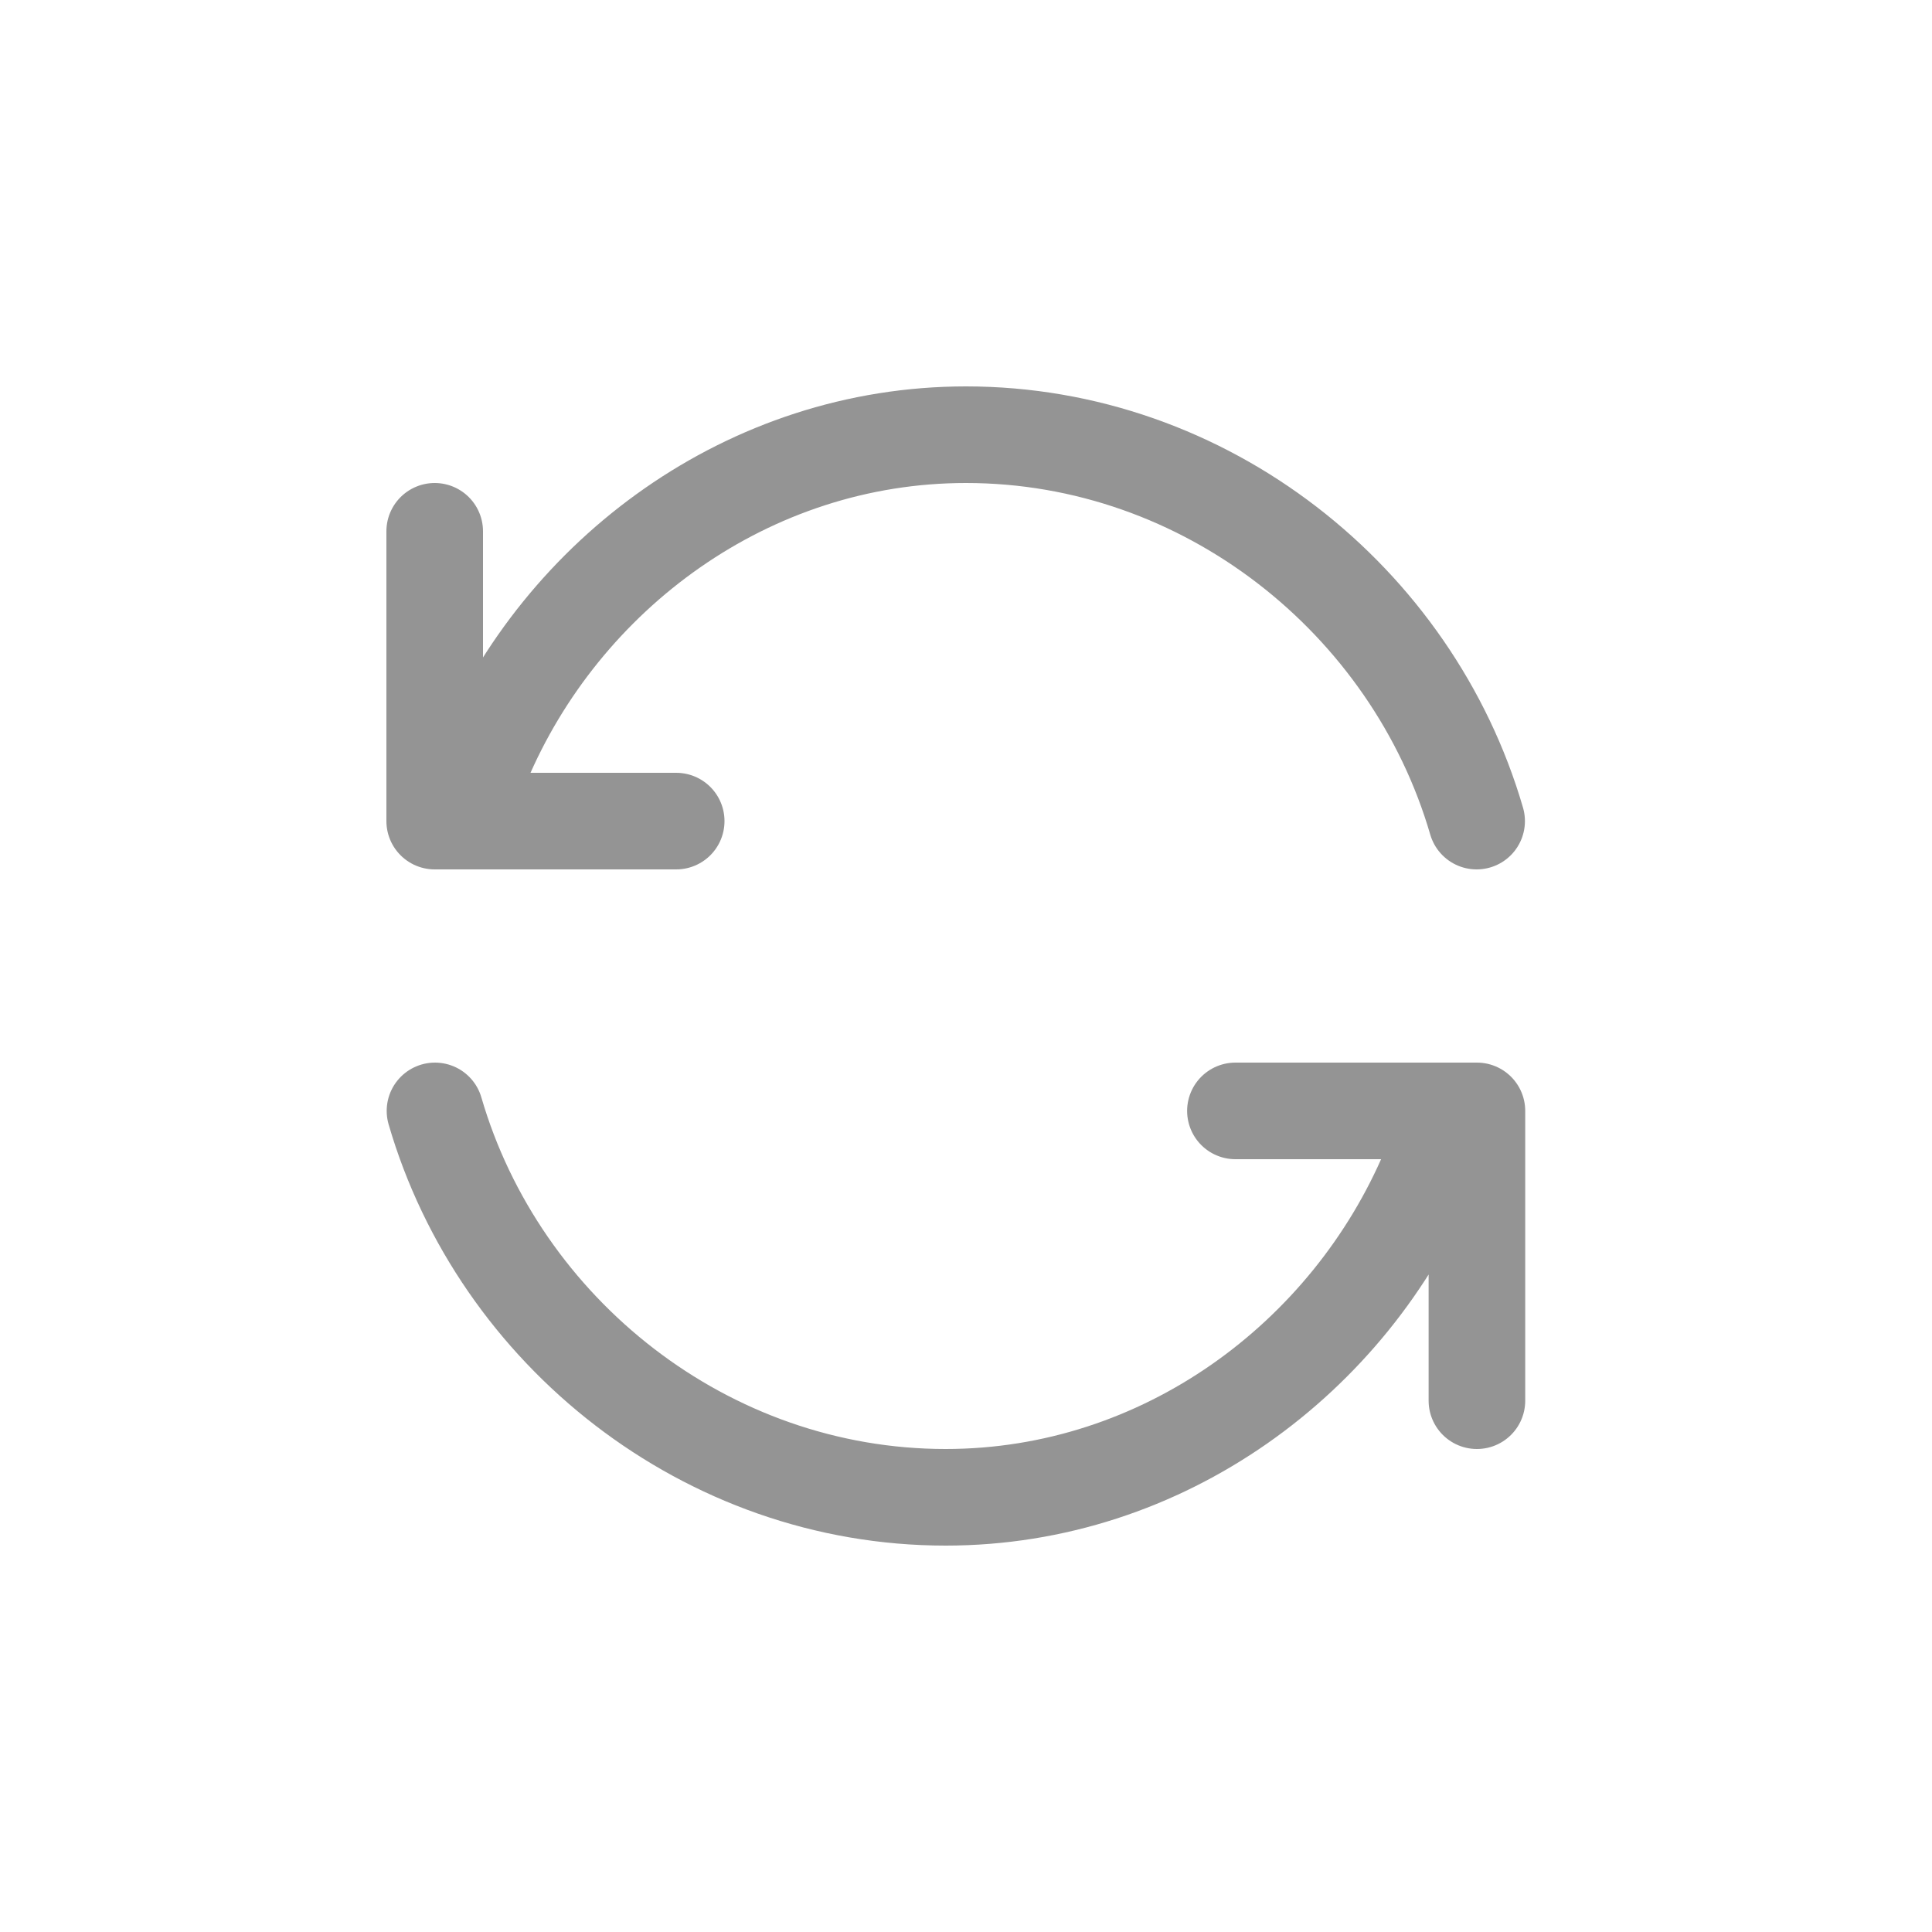
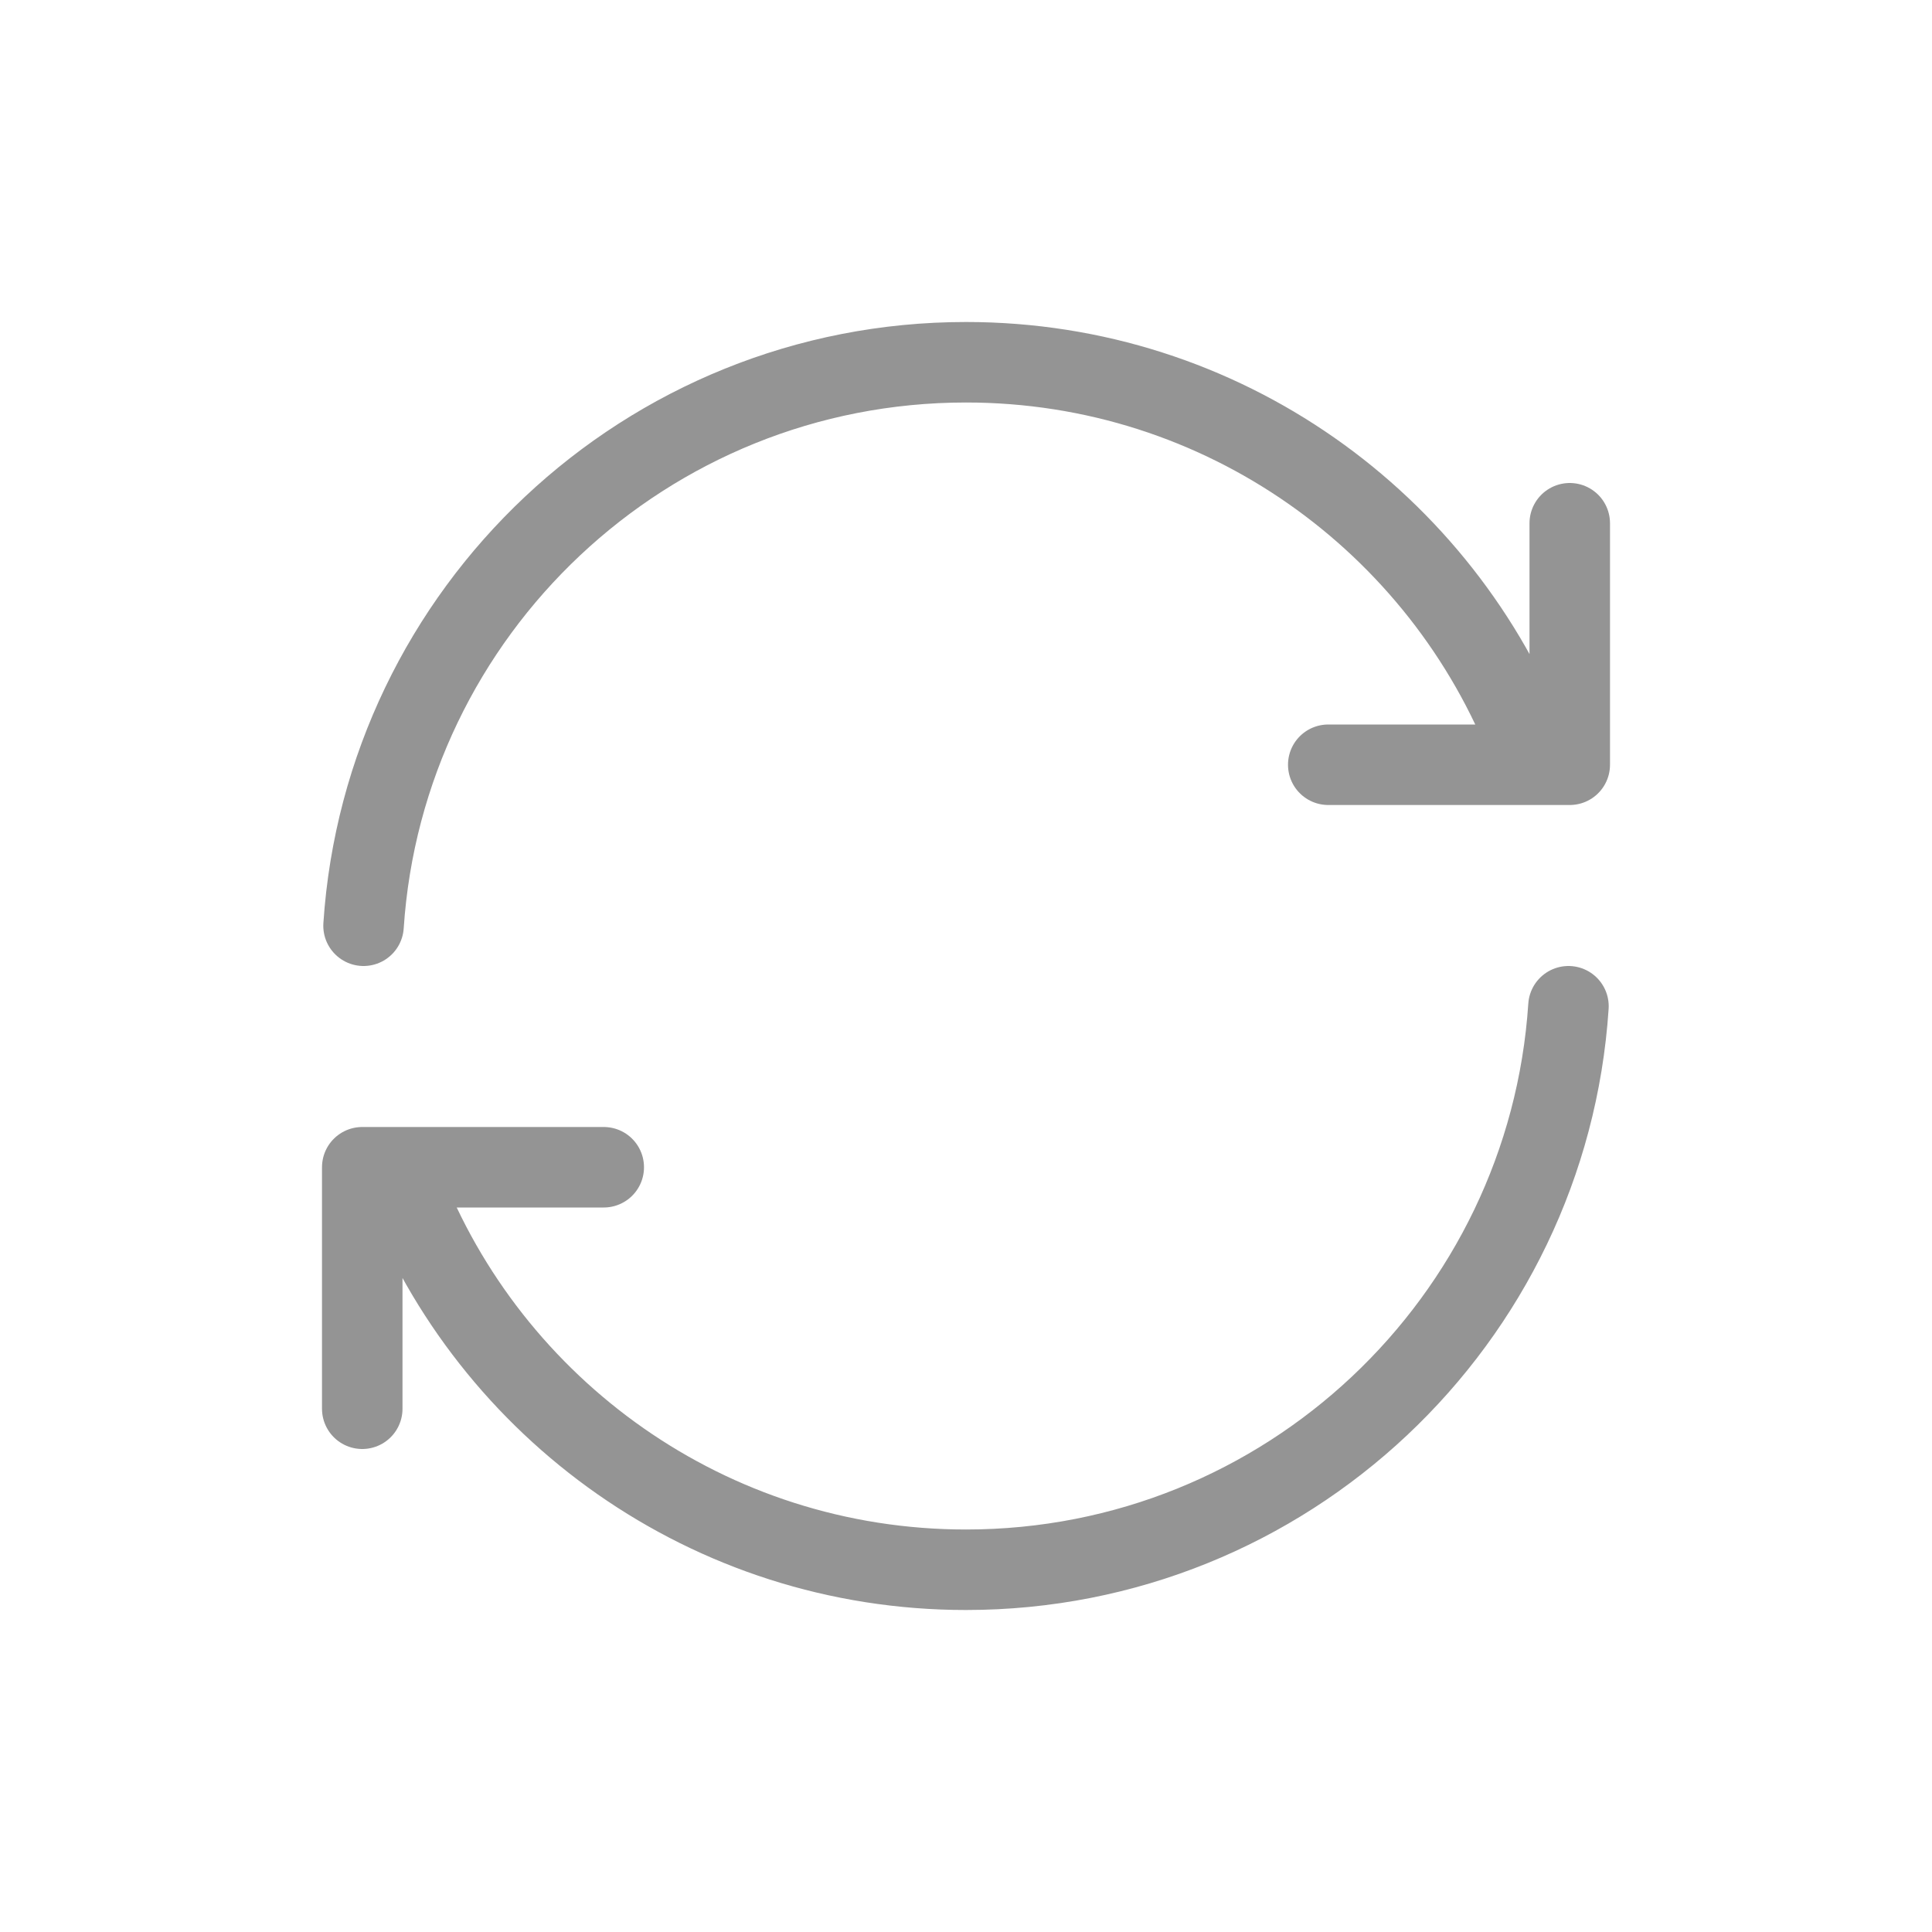
- <svg xmlns="http://www.w3.org/2000/svg" width="20" height="20" viewBox="0 0 20 20" fill="none">
-   <path d="M4.993 7.894C5.816 5.941 7.748 4.5 10 4.5C12.48 4.5 14.62 6.212 15.286 8.5M4.5 5.5V8.5H7" stroke="#949494" stroke-linecap="round" stroke-linejoin="round" />
-   <path d="M14.796 12.106C13.973 14.059 12.041 15.5 9.789 15.5C7.309 15.5 5.169 13.789 4.503 11.5M15.289 14.5V11.5H12.789" stroke="#949494" stroke-linecap="round" stroke-linejoin="round" />
+ <svg xmlns="http://www.w3.org/2000/svg" width="24" height="24" viewBox="0 0 24 24" fill="none">
+   <path d="M7.5 14.5H4.5V17.5M16.5 9.5H19.5V6.5M5 14.698C6.083 17.507 8.809 19.5 12 19.5C15.974 19.5 19.226 16.409 19.484 12.5M19 9.302C17.916 6.493 15.191 4.5 12 4.5C8.026 4.5 4.774 7.591 4.516 11.5" stroke="#949494" stroke-linecap="round" stroke-linejoin="round" />
</svg>
